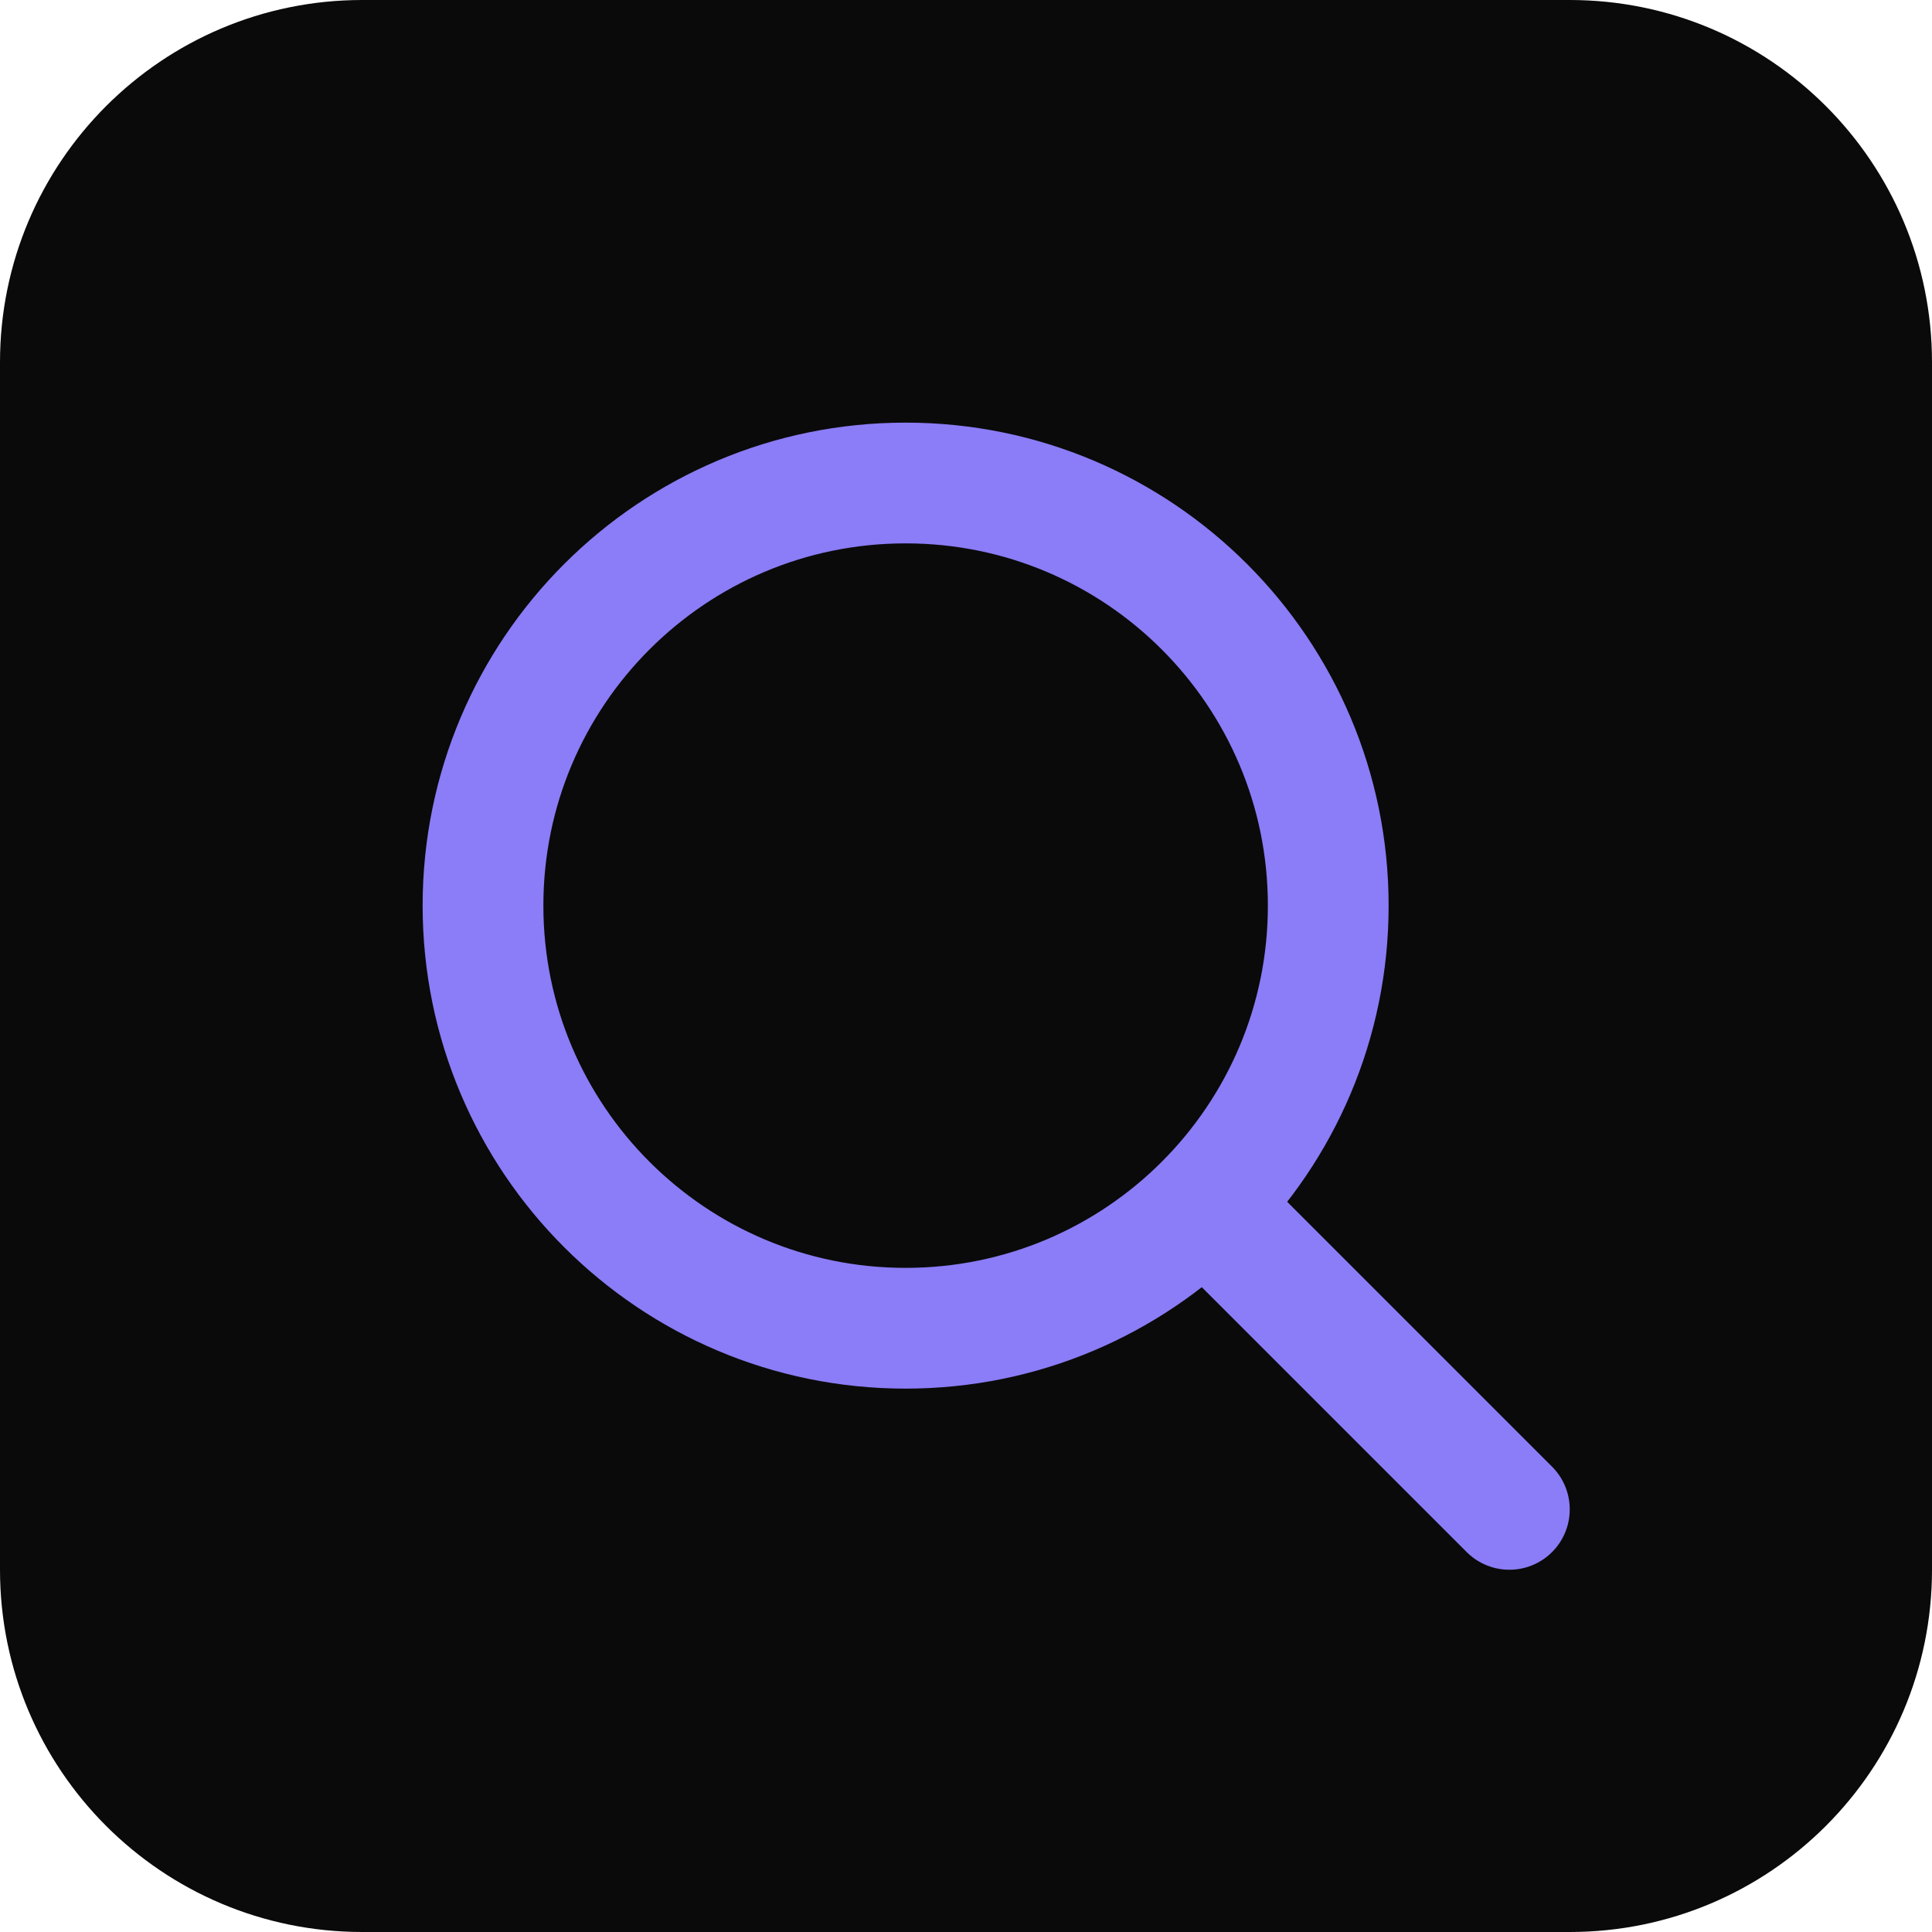
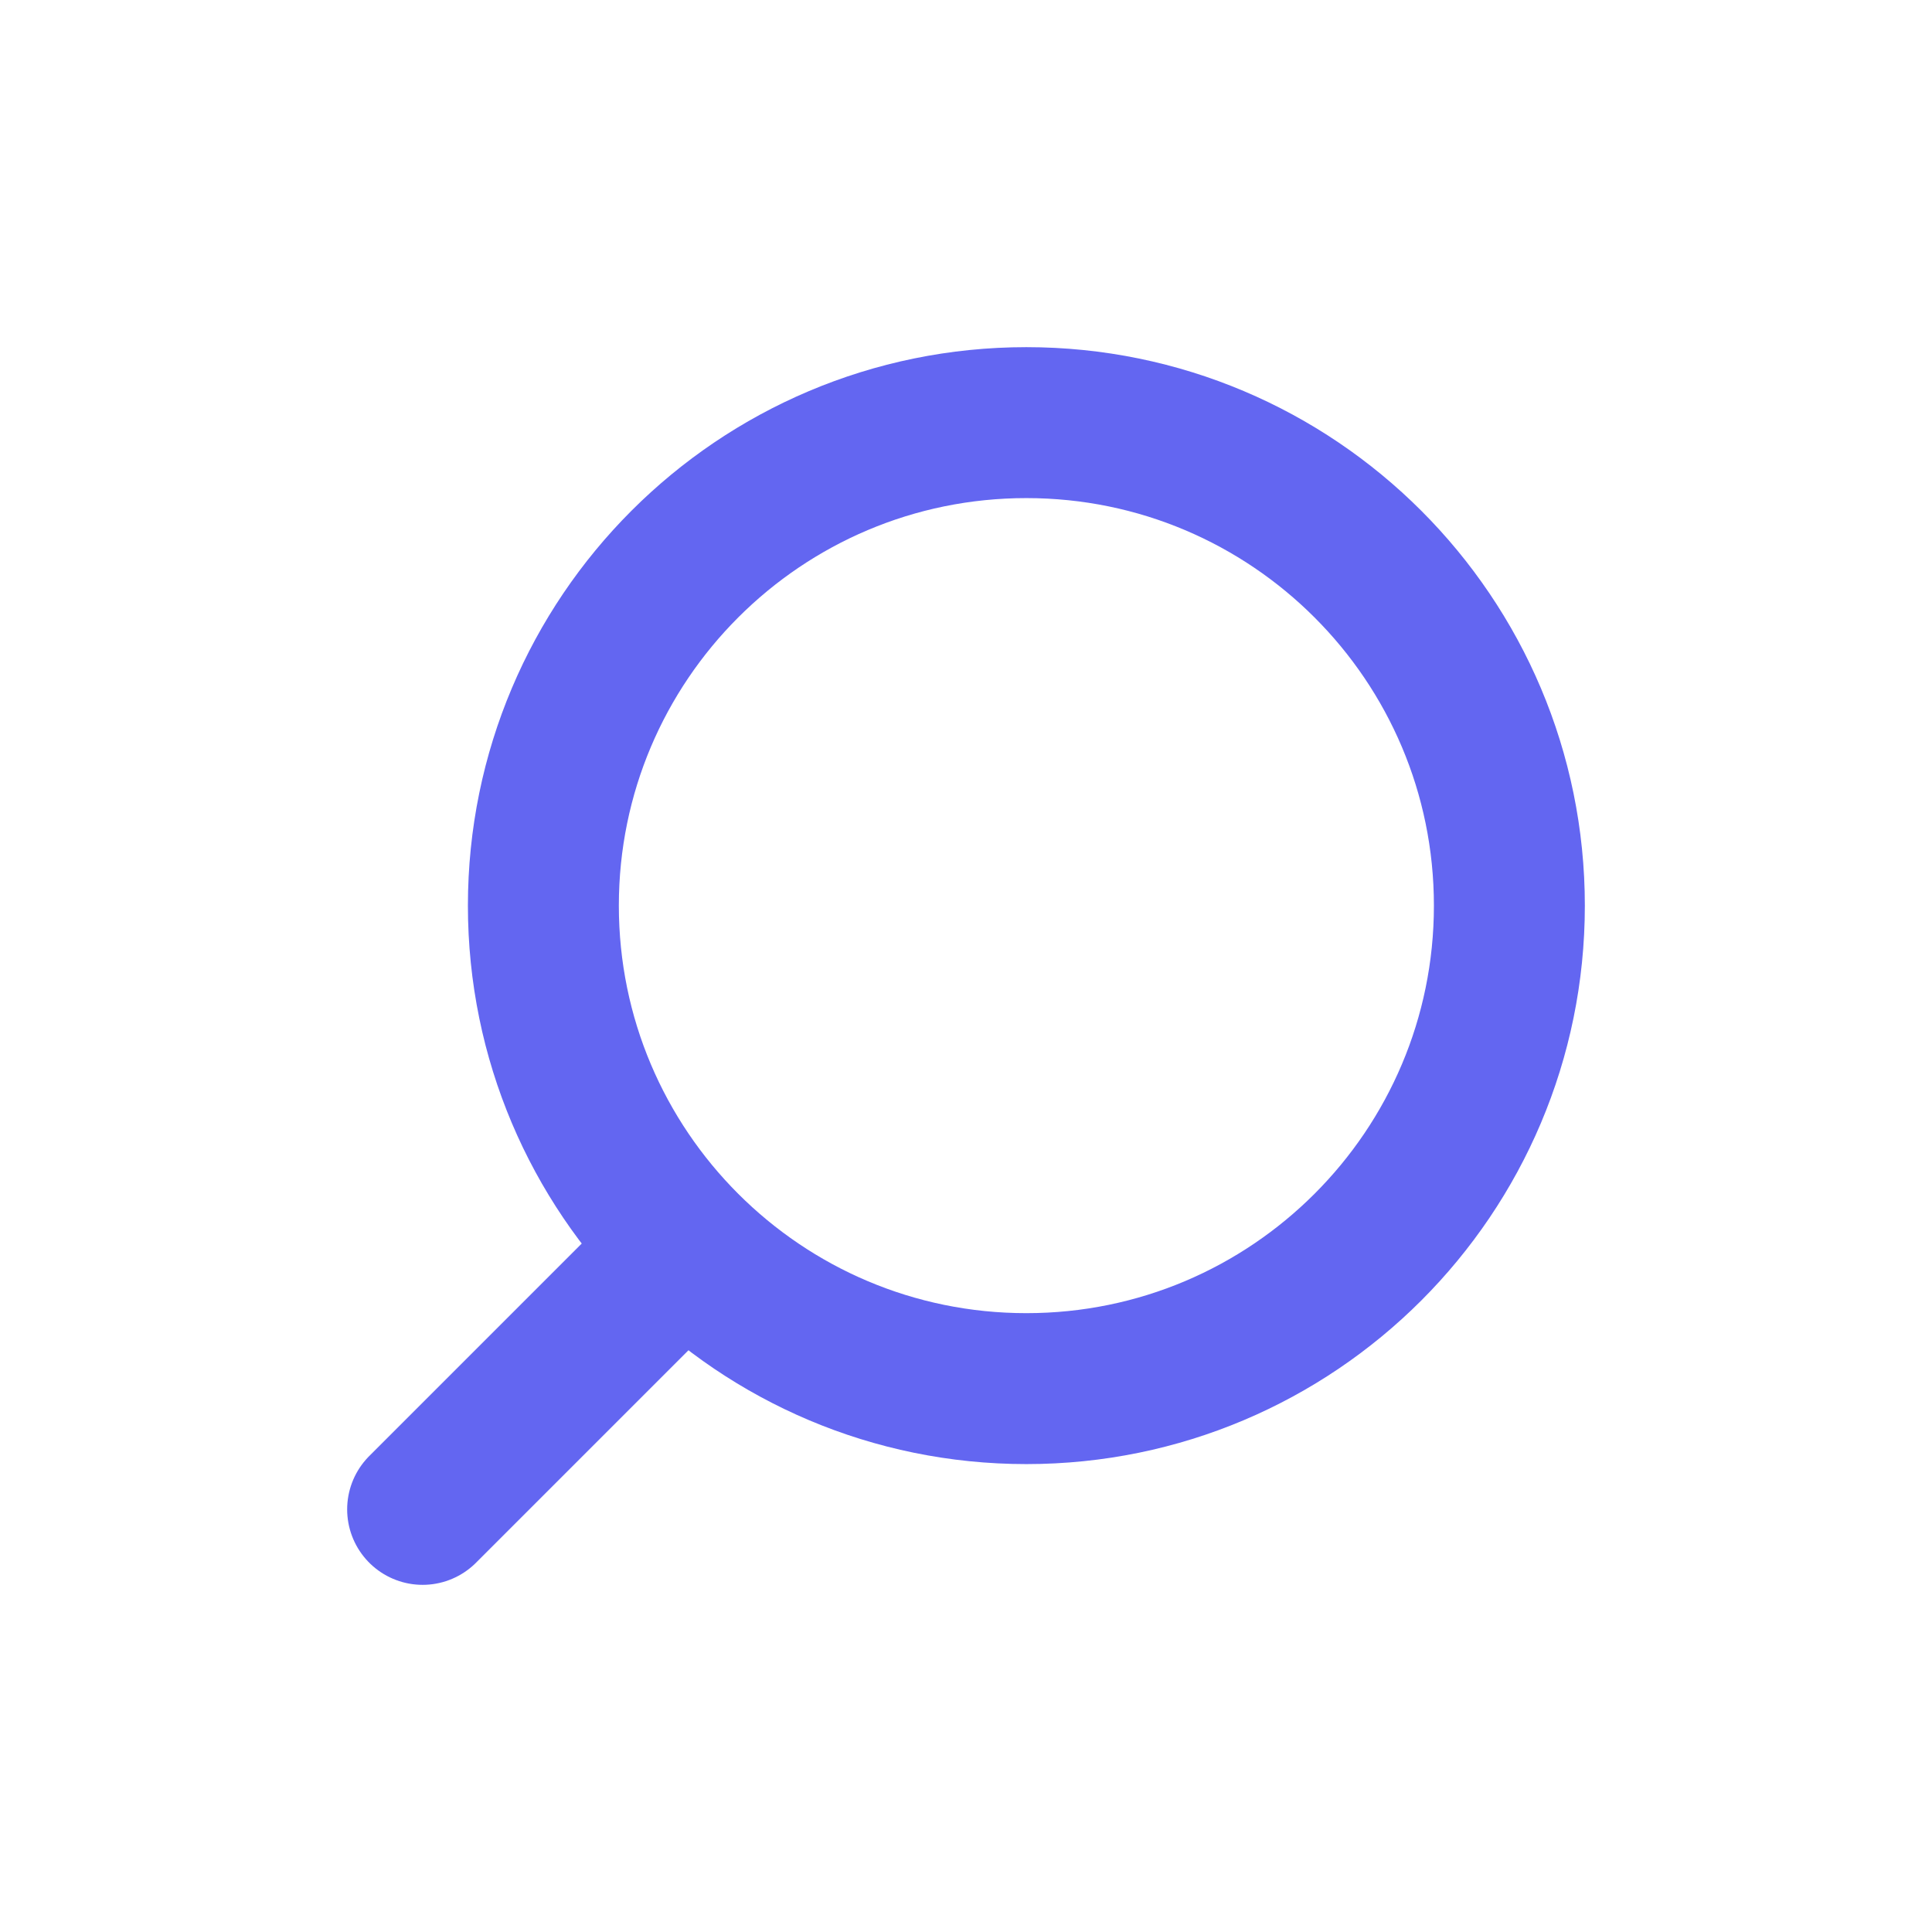
<svg xmlns="http://www.w3.org/2000/svg" width="32" height="32" viewBox="0 0 32 32">
-   <rect width="32" height="32" rx="6" fill="#0a0a0a" />
-   <g transform="translate(5, 5)">
-     <circle cx="10" cy="10" r="7" fill="none" stroke="#8b7cf7" stroke-width="2" />
-     <line x1="15" y1="15" x2="20" y2="20" stroke="#8b7cf7" stroke-width="2" stroke-linecap="round" />
+   <style>
+     @media (prefers-color-scheme: light) {
+       .icon-stroke { stroke: #1e40af; }
+     }
+     @media (prefers-color-scheme: dark) {
+       .icon-stroke { stroke: #8b7cf7; }
+     }
+   </style>
+   <g transform="translate(16, 16) rotate(90) translate(-12, -12)">
+     <circle cx="11" cy="11" r="8" fill="none" class="icon-stroke" stroke="#6366f1" stroke-width="2.5" />
+     <line x1="16.7" y1="16.7" x2="21" y2="21" class="icon-stroke" stroke="#6366f1" stroke-width="2.5" stroke-linecap="round" />
  </g>
</svg>
